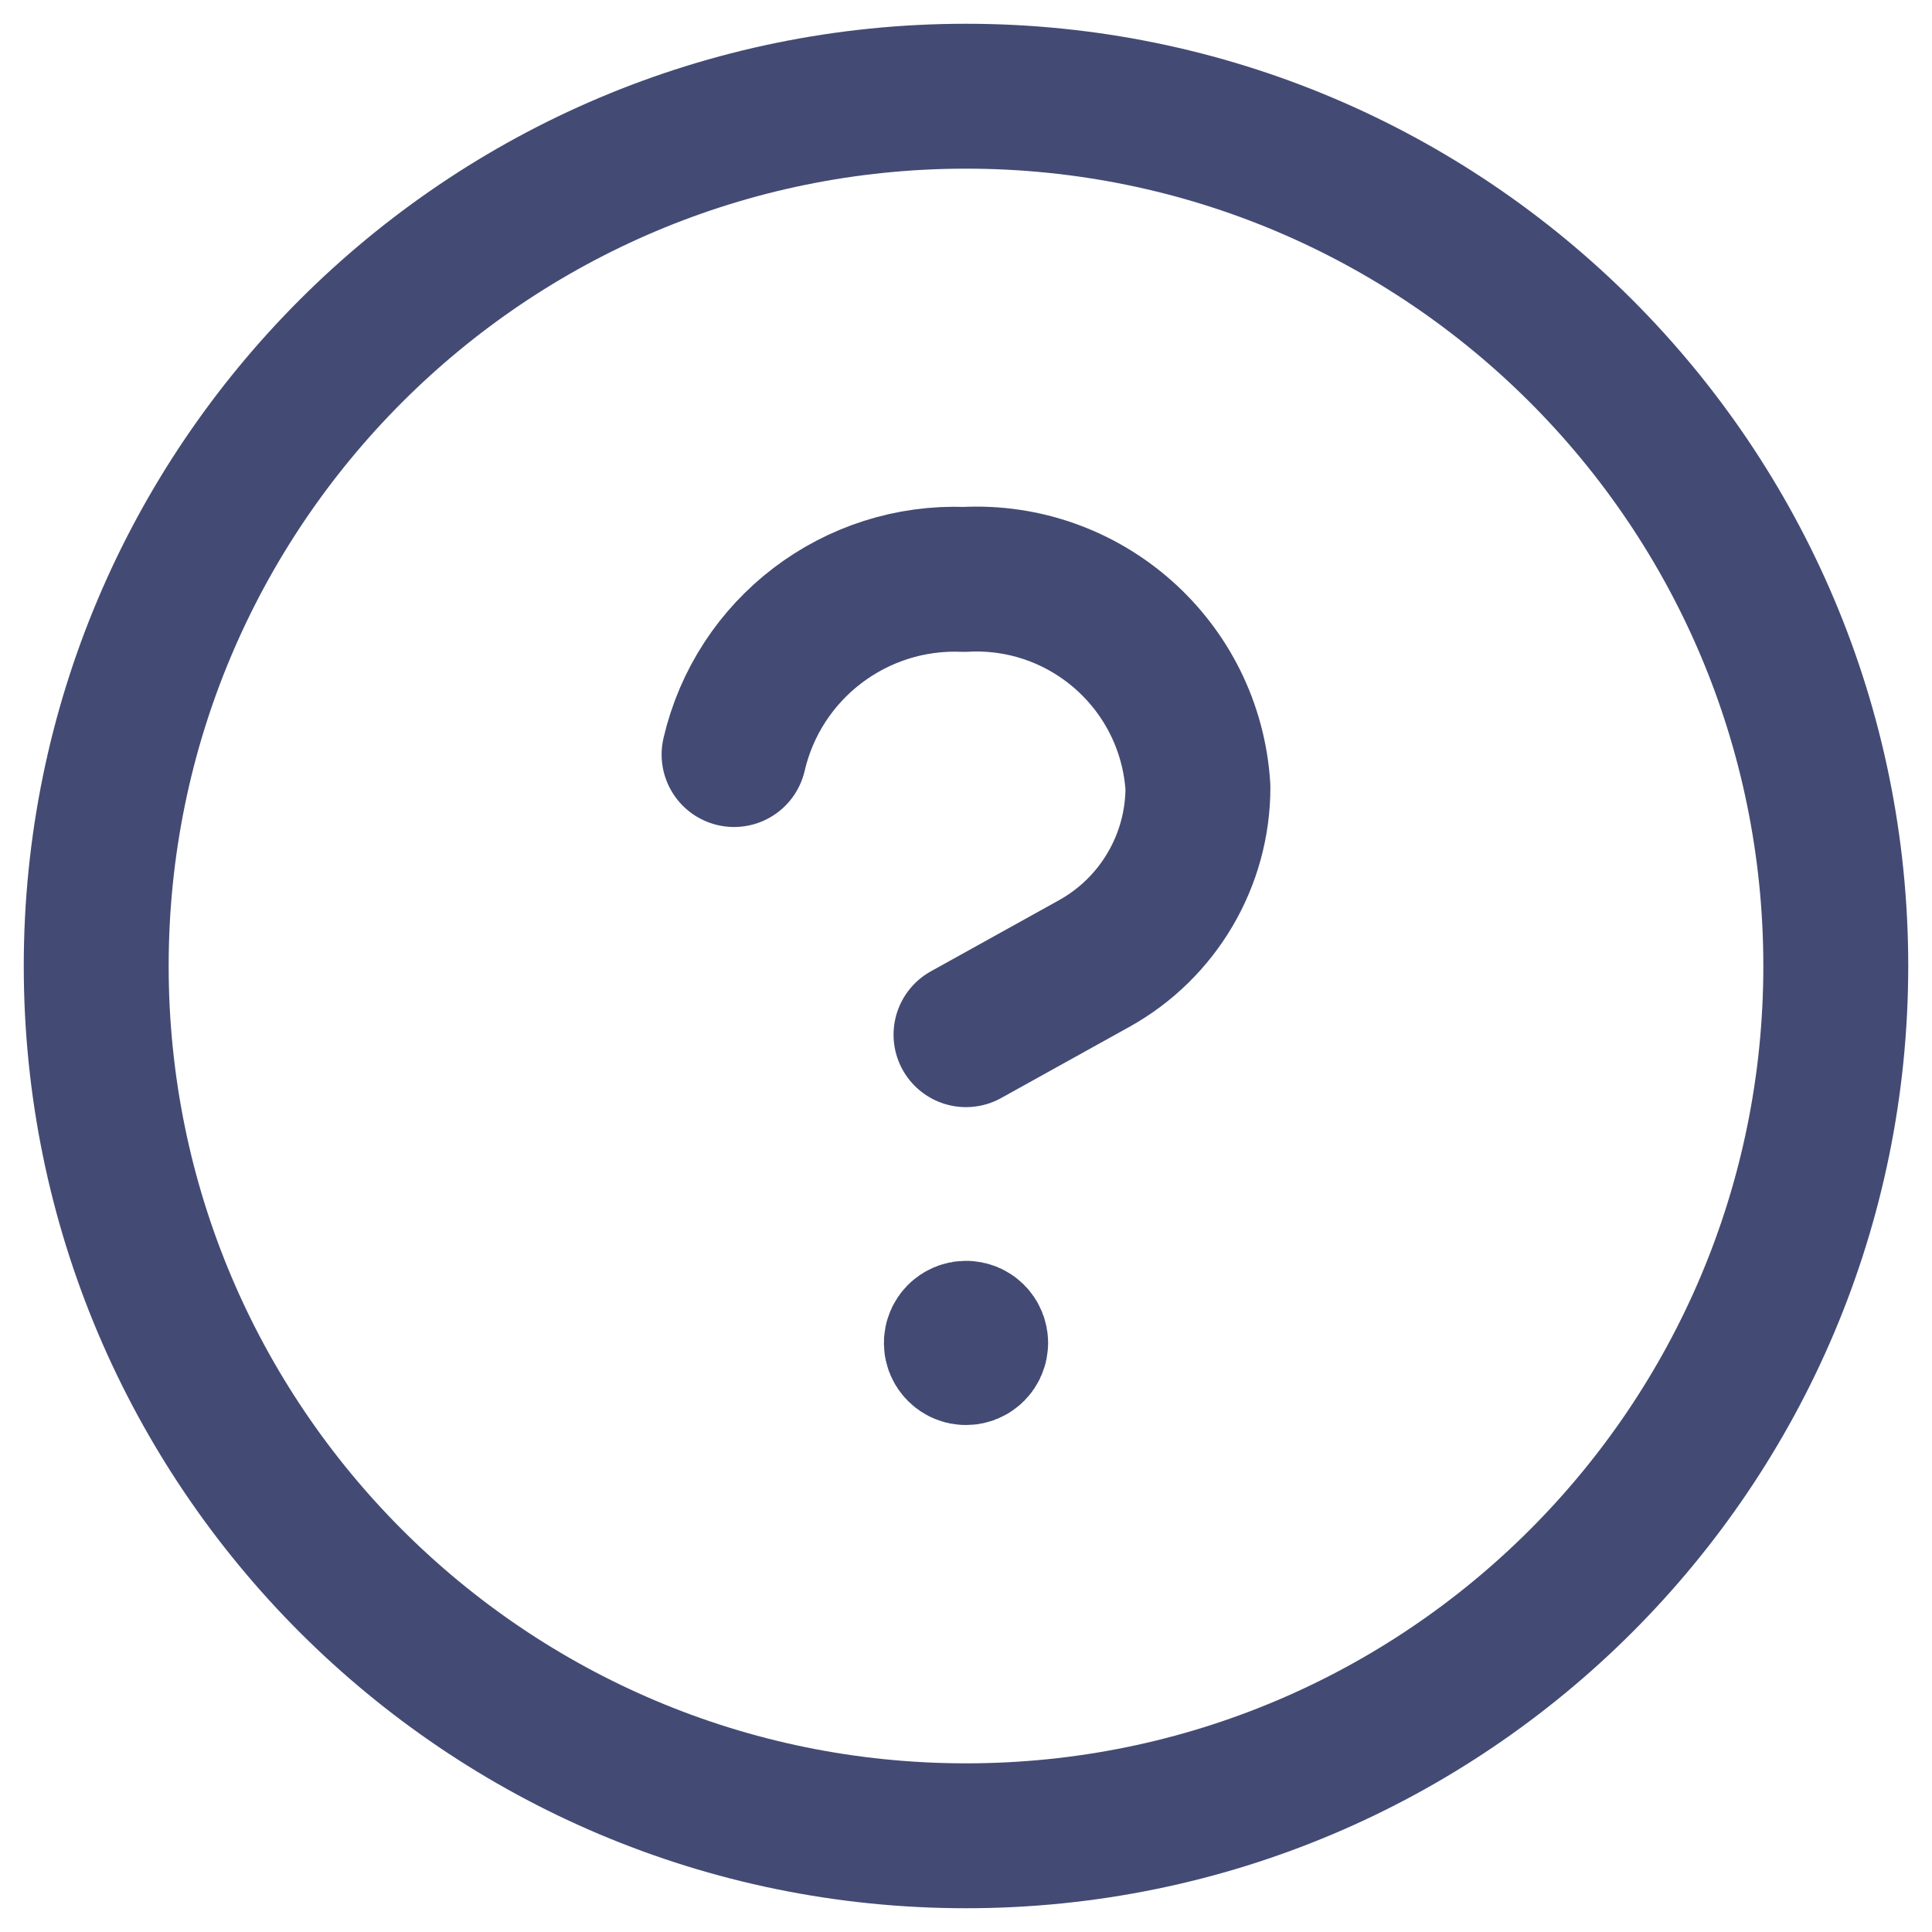
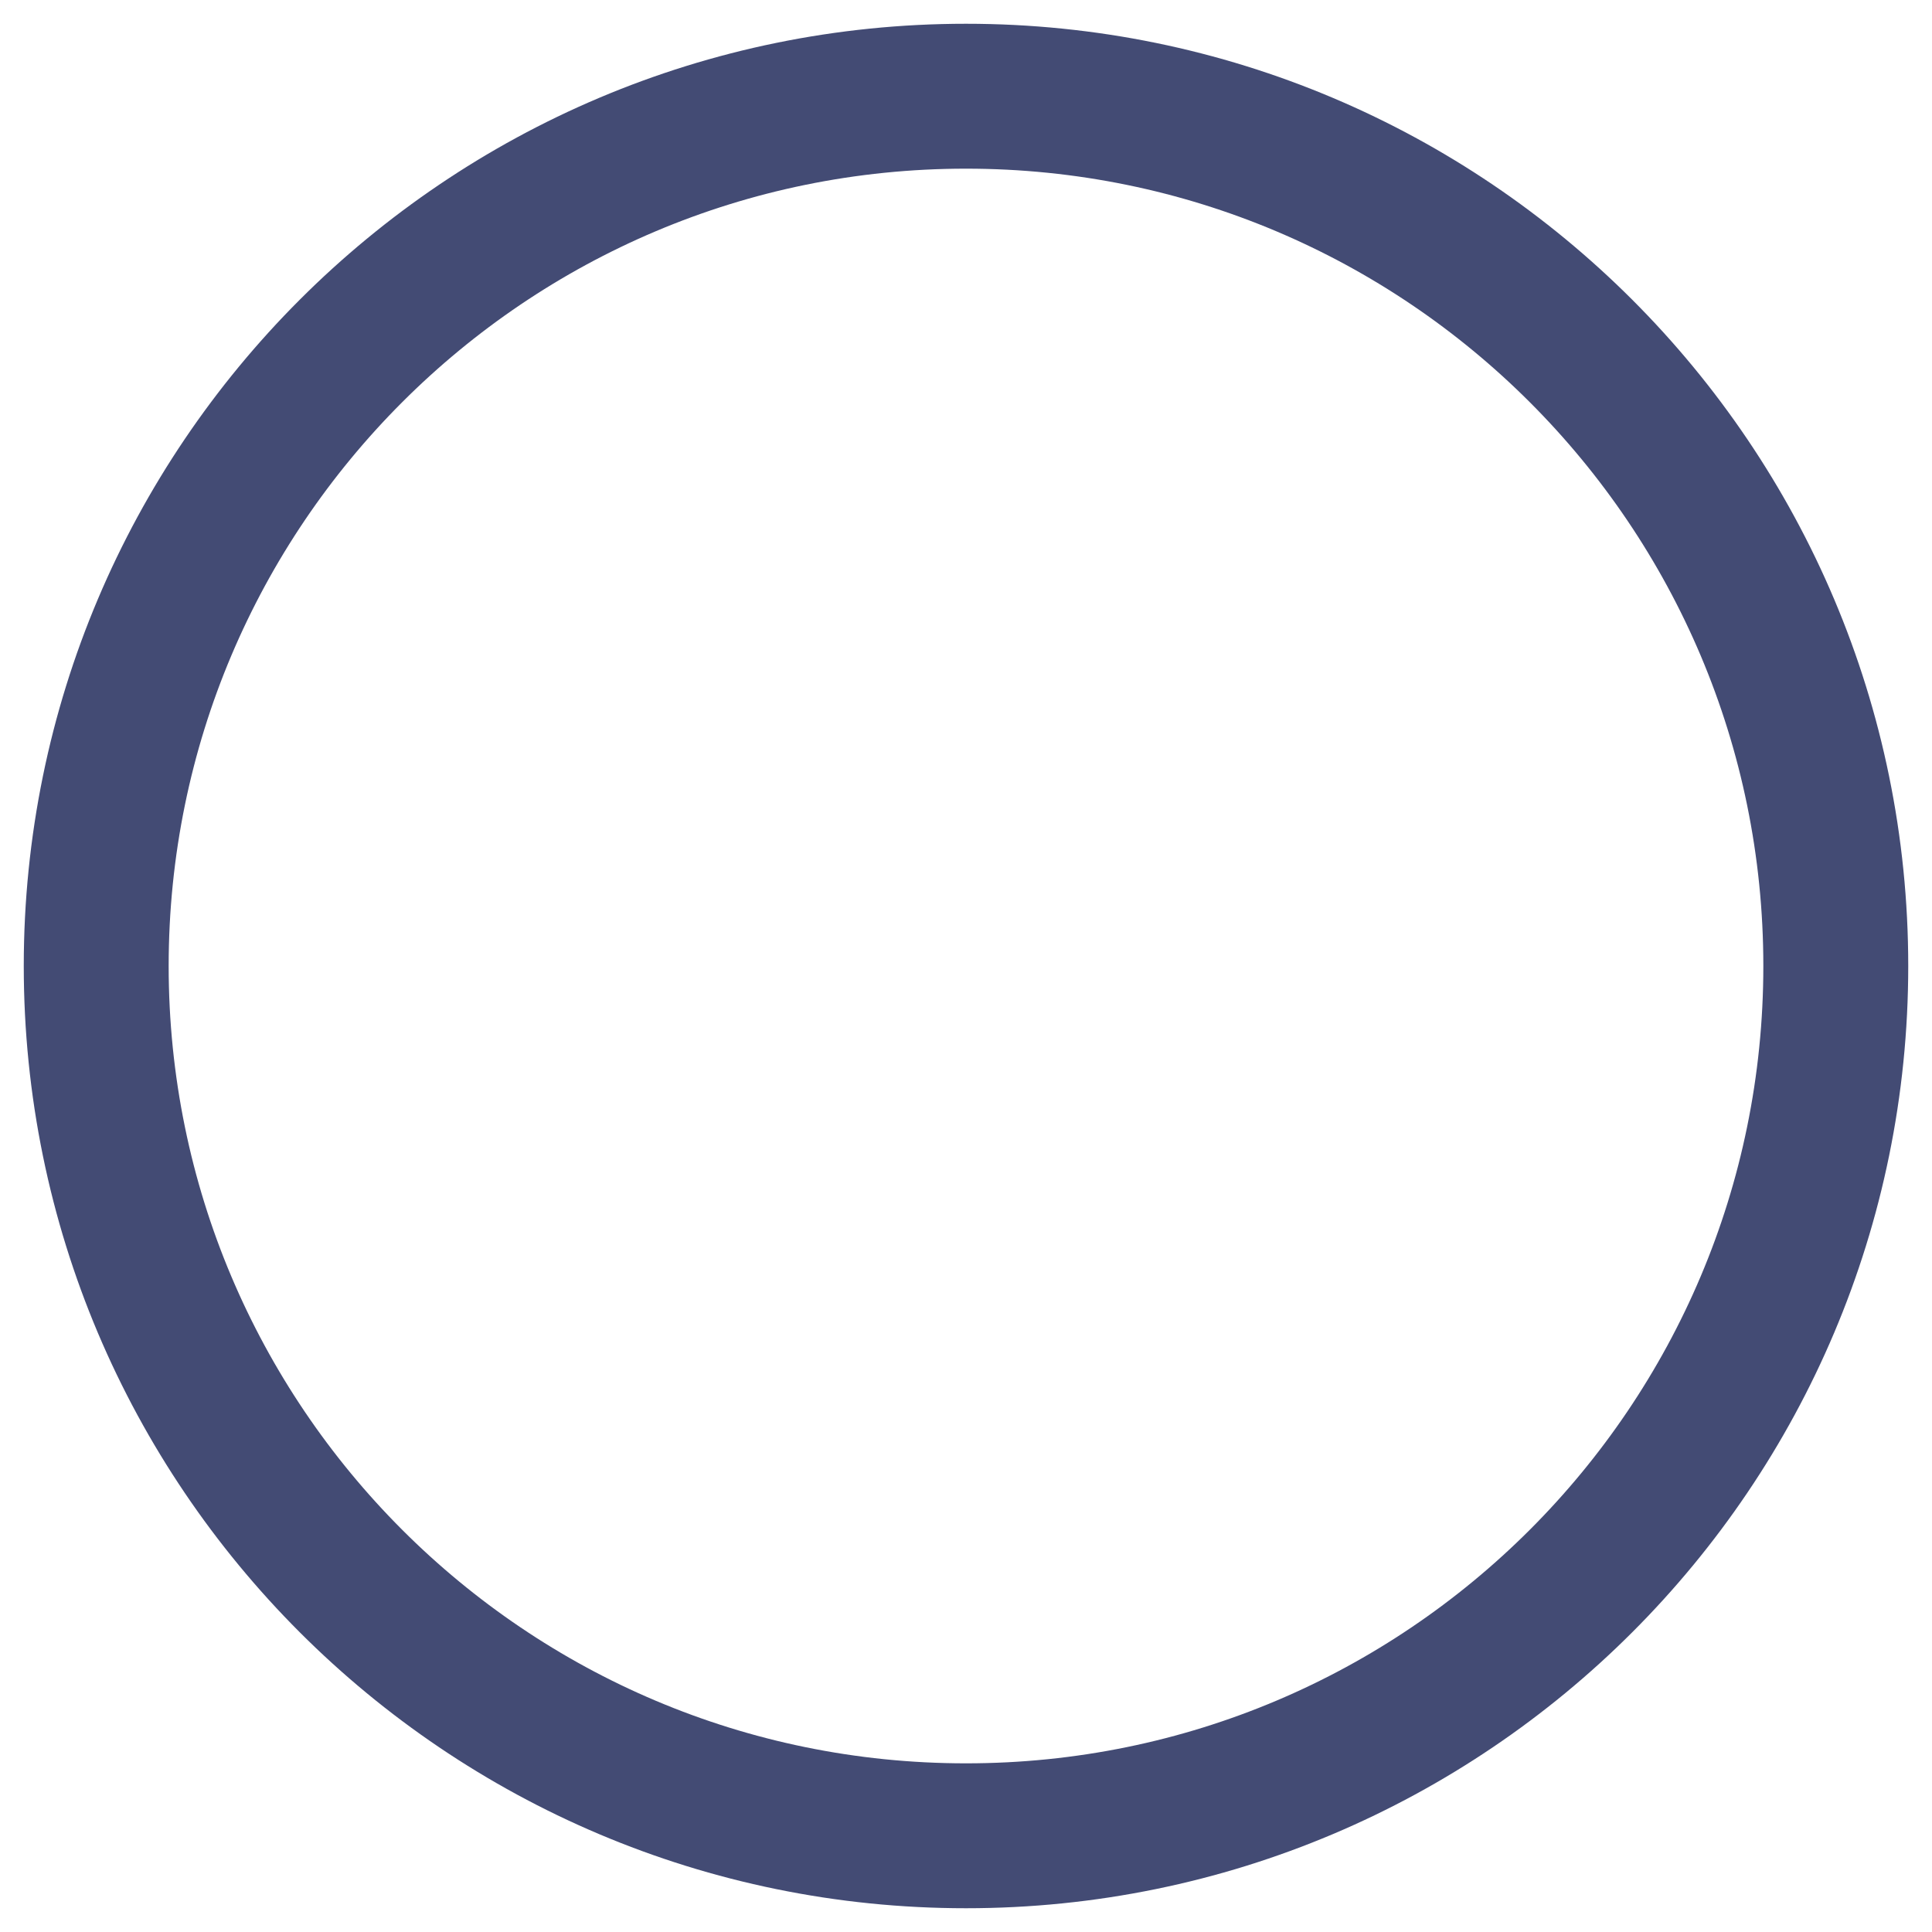
- <svg xmlns="http://www.w3.org/2000/svg" width="20" height="20" viewBox="0 0 20 20" fill="none">
+ <svg xmlns="http://www.w3.org/2000/svg" width="100%" height="100%" viewBox="0 0 20 20" fill="none">
  <circle cx="10" cy="10" r="9.004" stroke="#434B74" stroke-width="1.5" stroke-linecap="round" stroke-linejoin="round" />
-   <path d="M10 10.711L11.328 9.974C11.99 9.606 12.401 8.907 12.401 8.15C12.322 6.889 11.242 5.929 9.981 5.998C8.854 5.952 7.854 6.713 7.599 7.811" stroke="#434B74" stroke-width="1.5" stroke-linecap="round" stroke-linejoin="round" />
-   <path d="M10.1 13.902C10.1 13.957 10.055 14.002 10 14.002C9.945 14.002 9.9 13.957 9.9 13.902C9.9 13.847 9.945 13.802 10 13.802C10.027 13.802 10.052 13.812 10.071 13.831C10.09 13.85 10.1 13.875 10.1 13.902" stroke="#434B74" stroke-width="1.5" stroke-linecap="round" stroke-linejoin="round" />
+   <path d="M10 10.711L11.328 9.974C11.99 9.606 12.401 8.907 12.401 8.15C12.322 6.889 11.242 5.929 9.981 5.998C8.854 5.952 7.854 6.713 7.599 7.811" stroke="" stroke-width="1.5" stroke-linecap="round" stroke-linejoin="round" />
+   <path d="M10.1 13.902C10.1 13.957 10.055 14.002 10 14.002C9.945 14.002 9.9 13.957 9.9 13.902C9.9 13.847 9.945 13.802 10 13.802C10.027 13.802 10.052 13.812 10.071 13.831C10.09 13.85 10.1 13.875 10.1 13.902" stroke="" stroke-width="1.5" stroke-linecap="round" stroke-linejoin="round" />
</svg>
